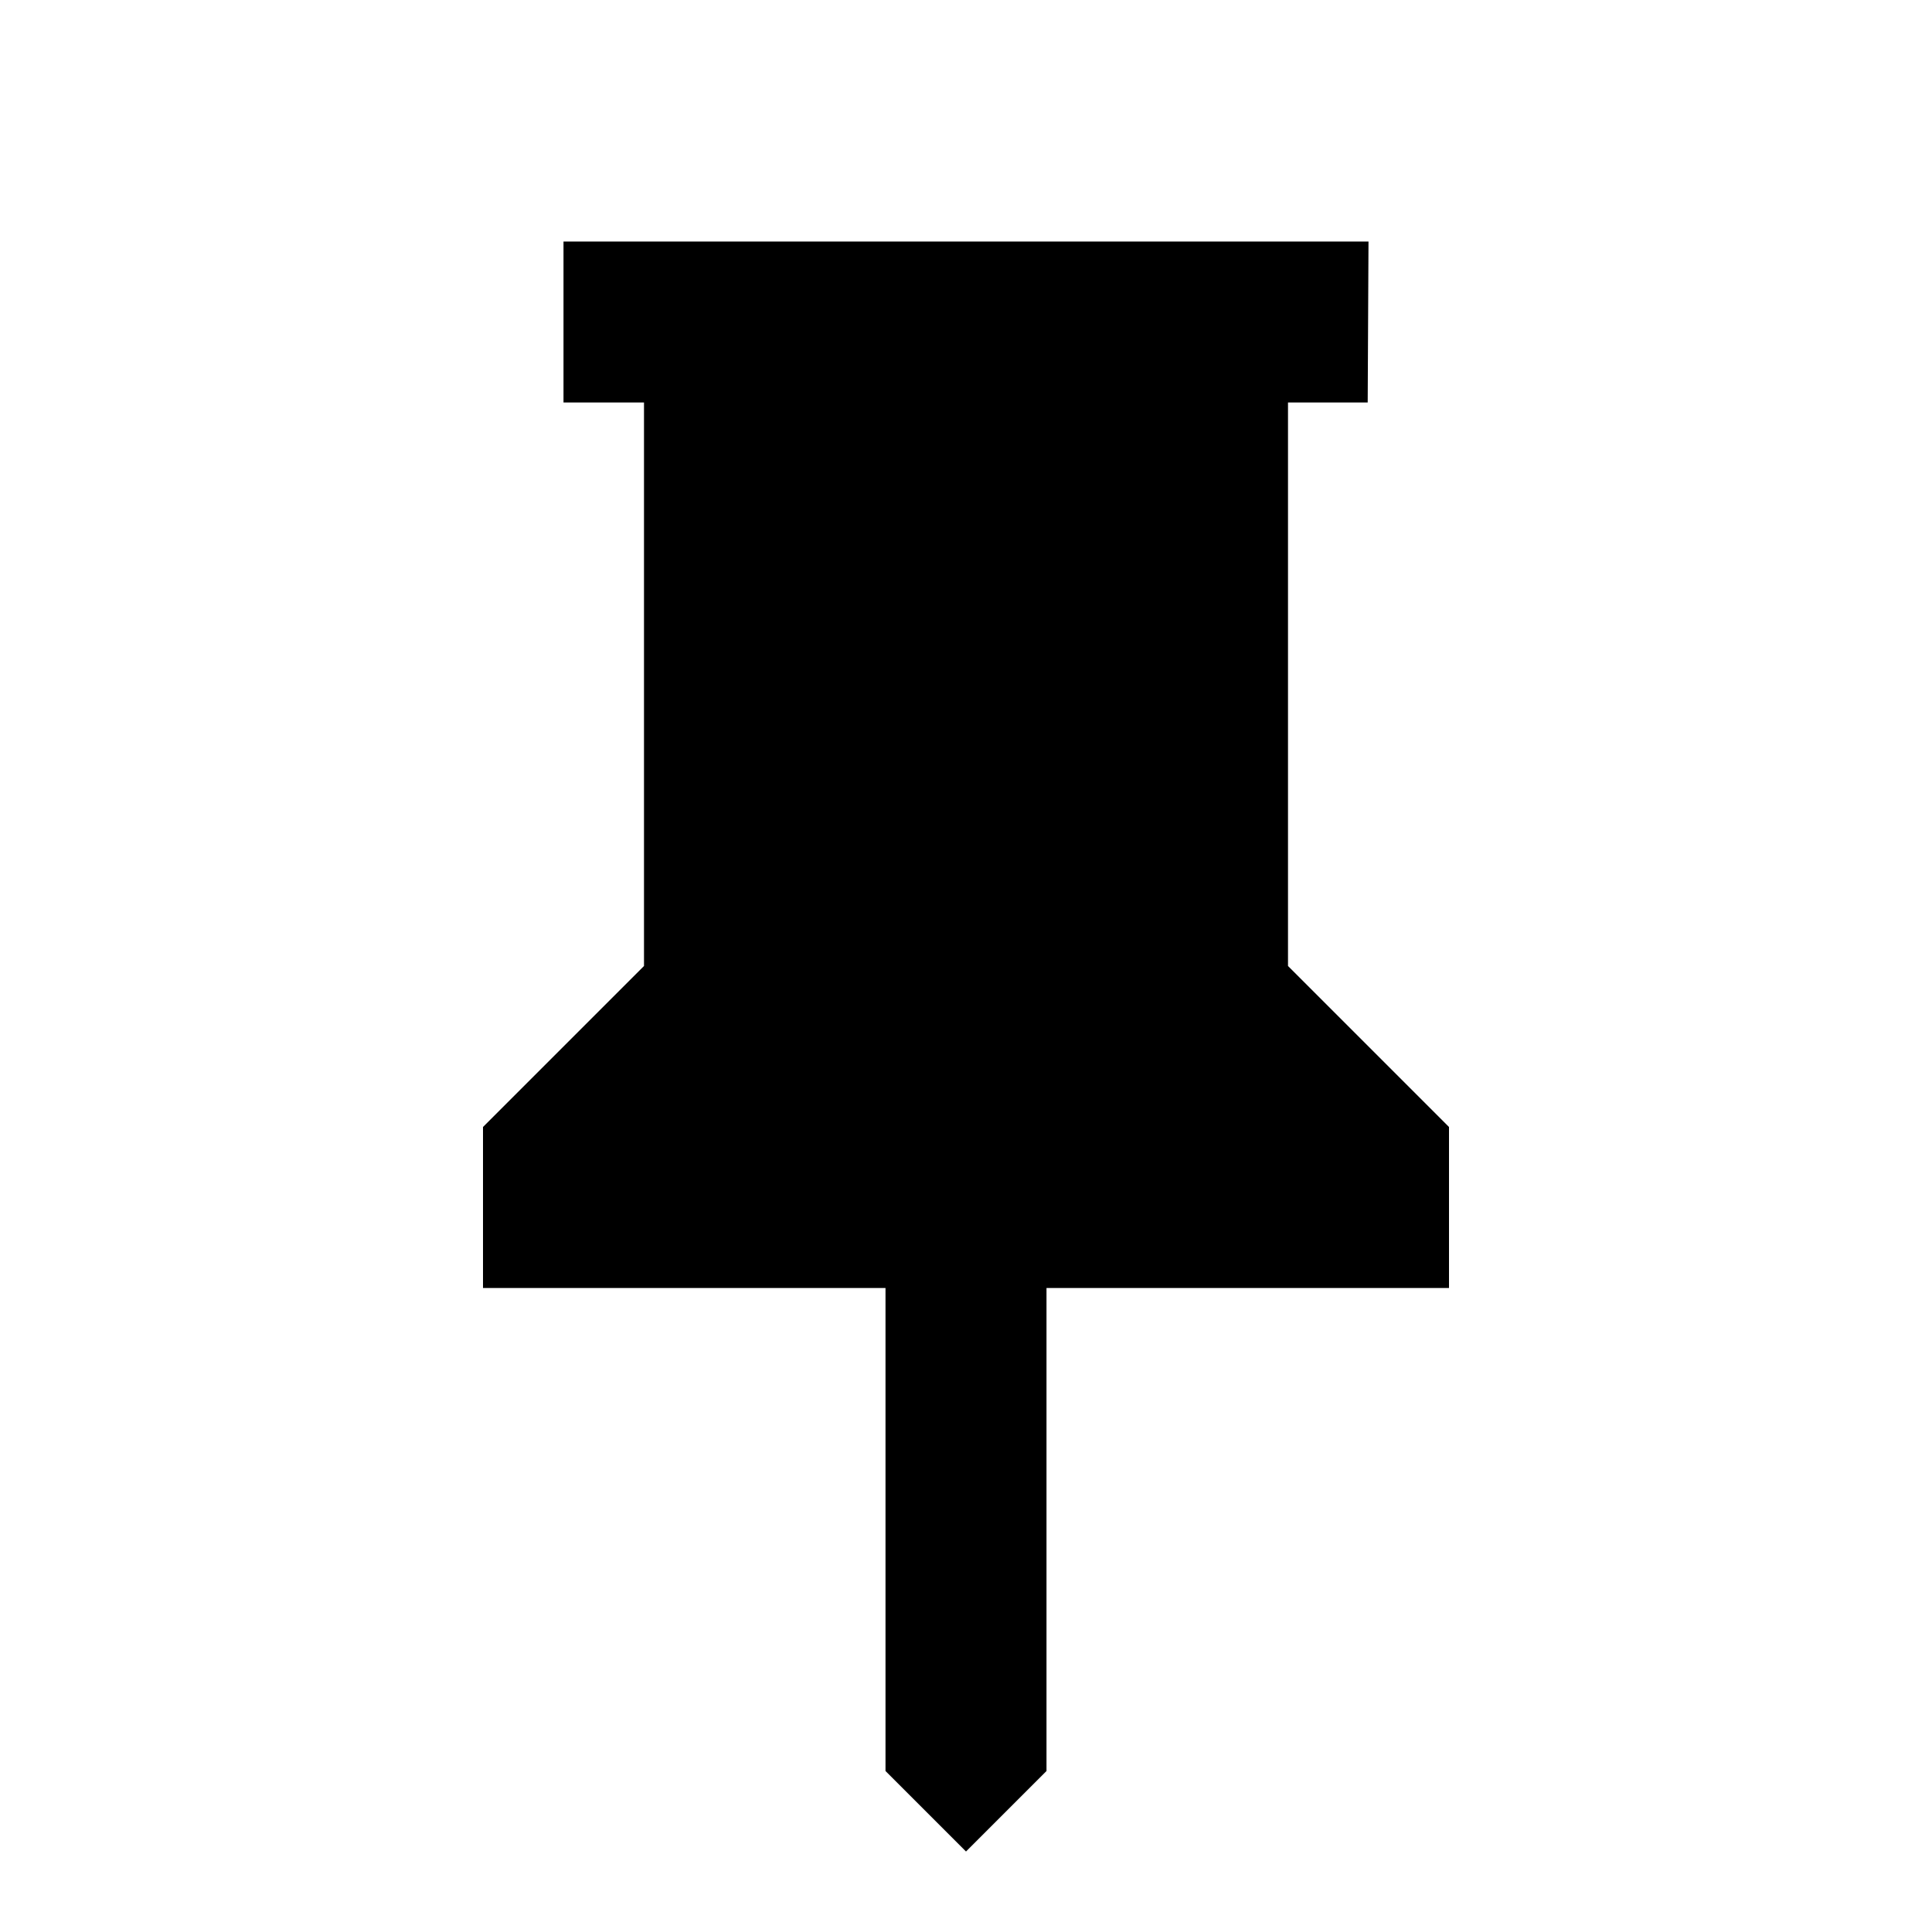
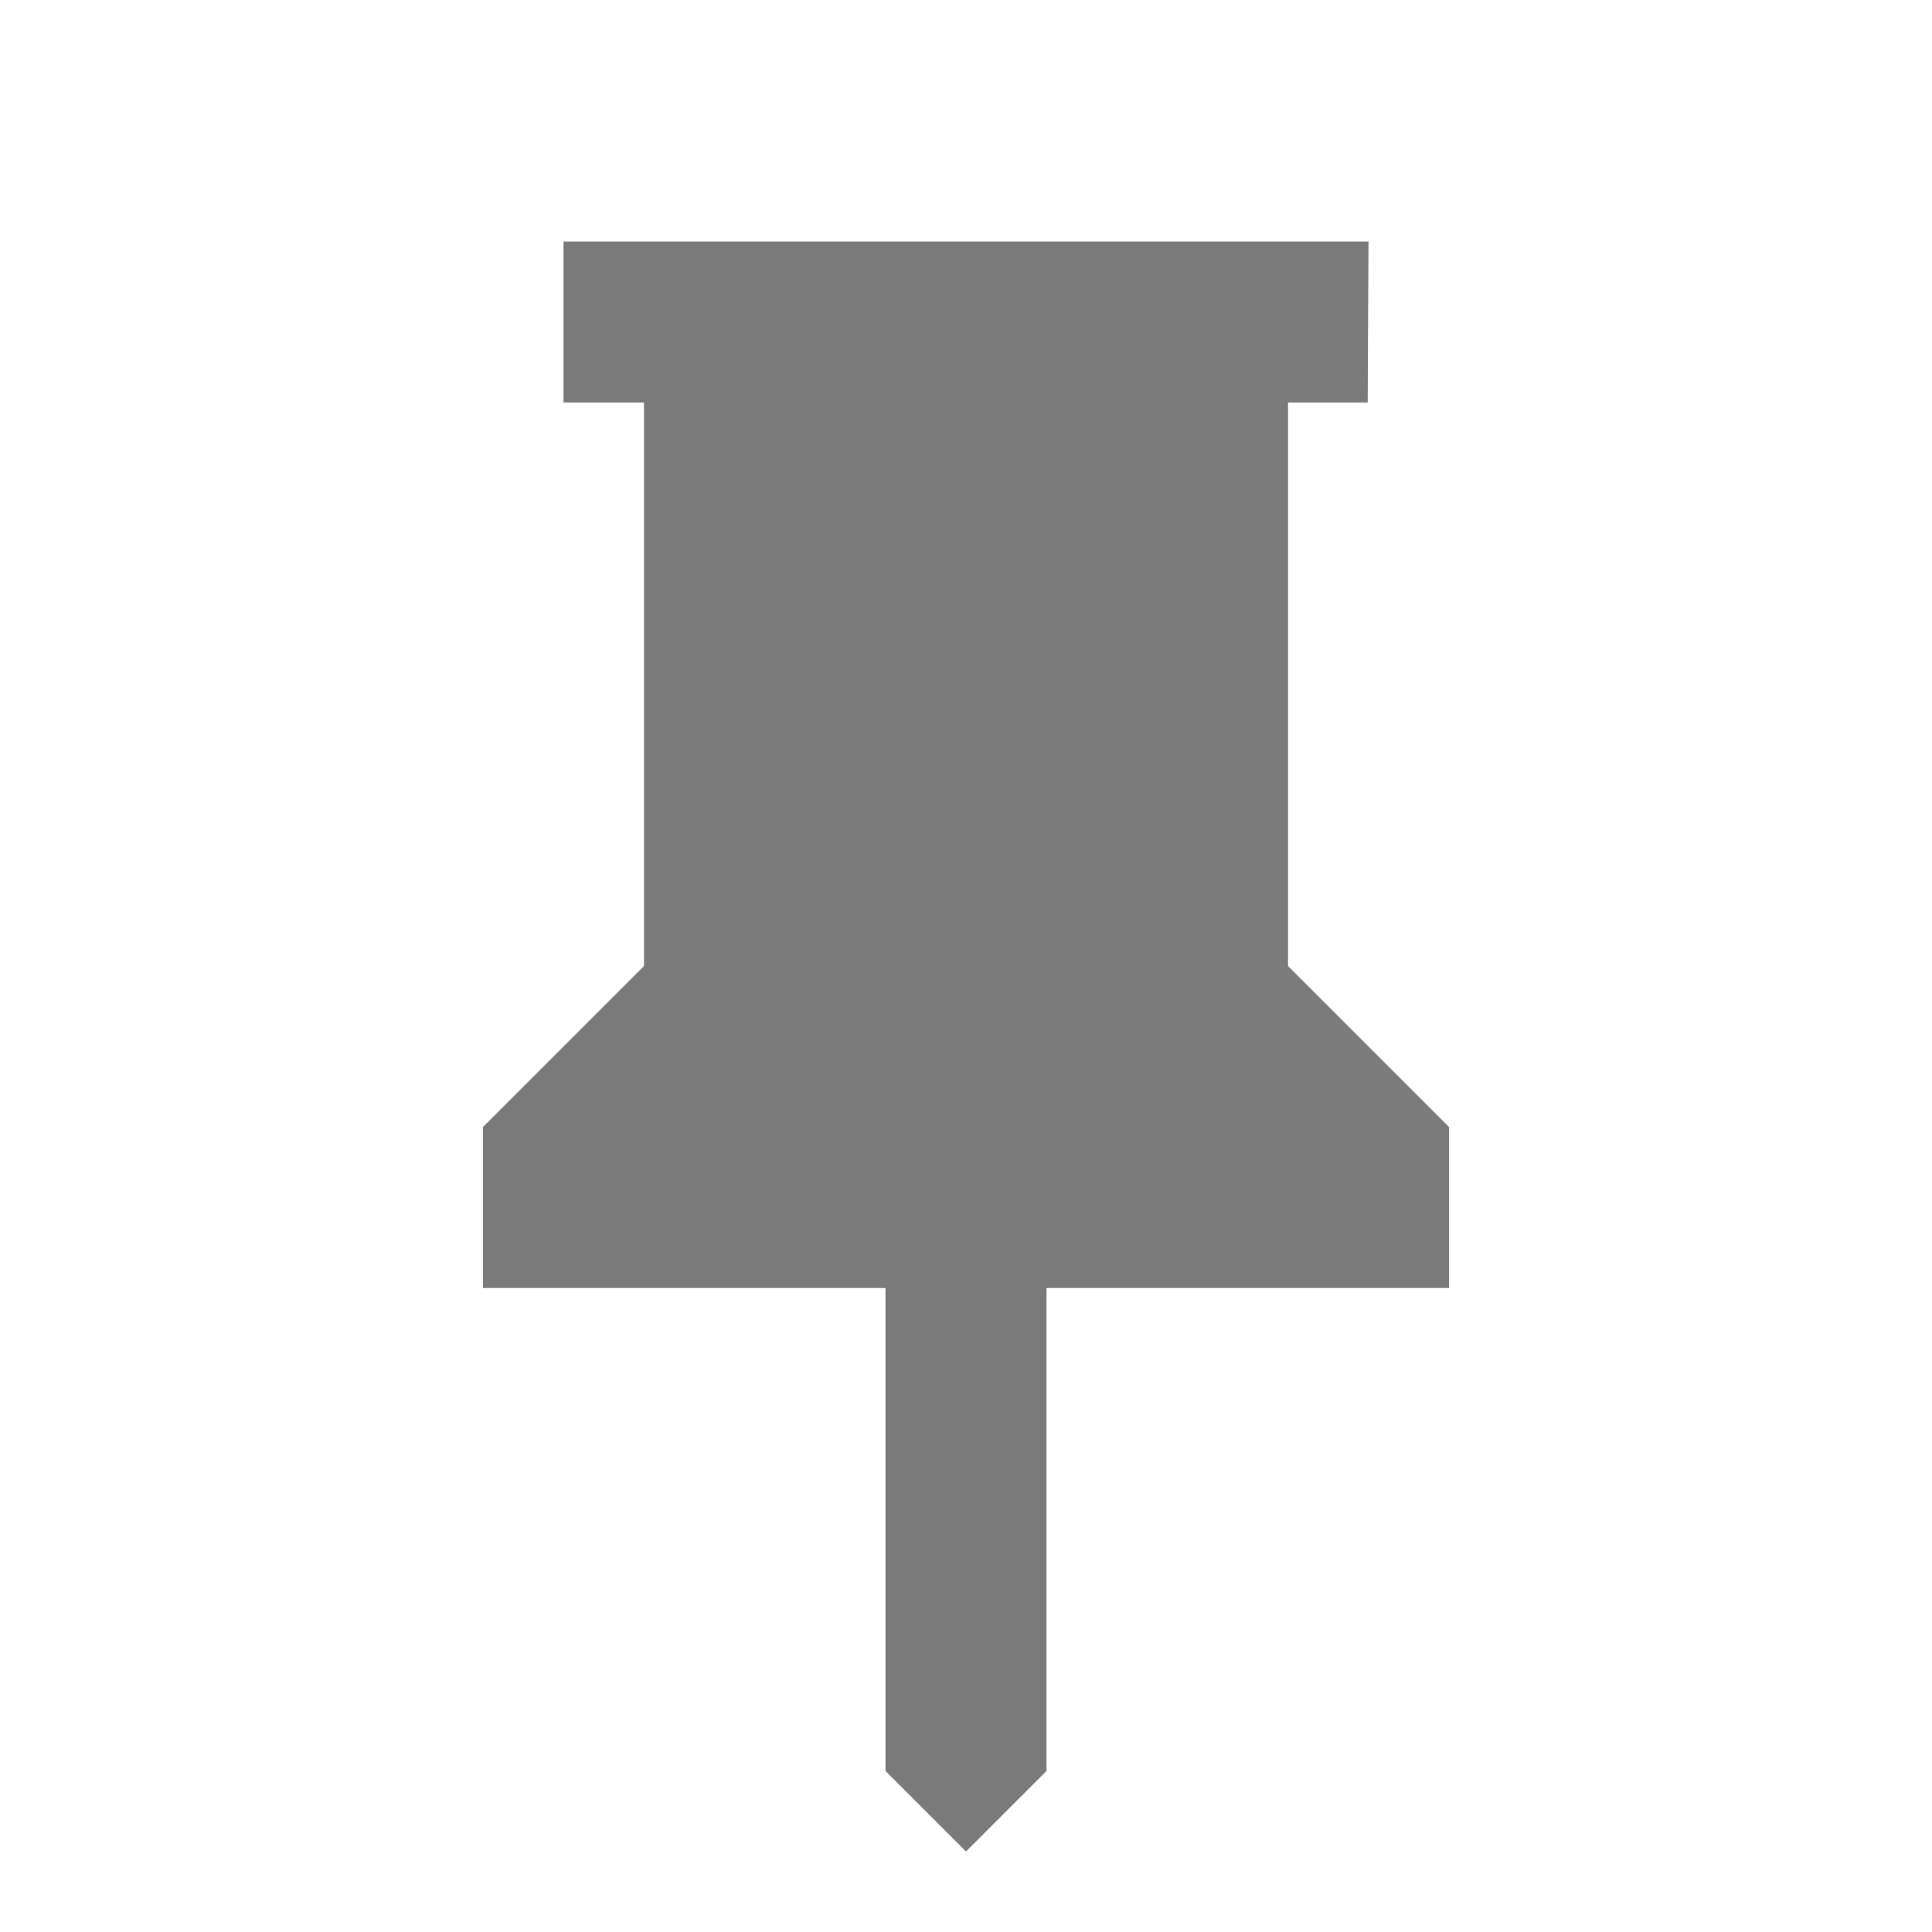
<svg xmlns="http://www.w3.org/2000/svg" width="18" height="18" viewBox="0 0 24 24">
-   <path d="M16 5h.99L17 3H7v2h1v7l-2 2v2h5v6l1 1 1-1v-6h5v-2l-2-2V5z" />
+   <path d="M16 5h.99L17 3H7v2h1v7l-2 2v2h5v6l1 1 1-1v-6h5v-2l-2-2V5z" opacity="0.52" />
  <path fill="none" d="M0 0h24v24H0z" />
</svg>
